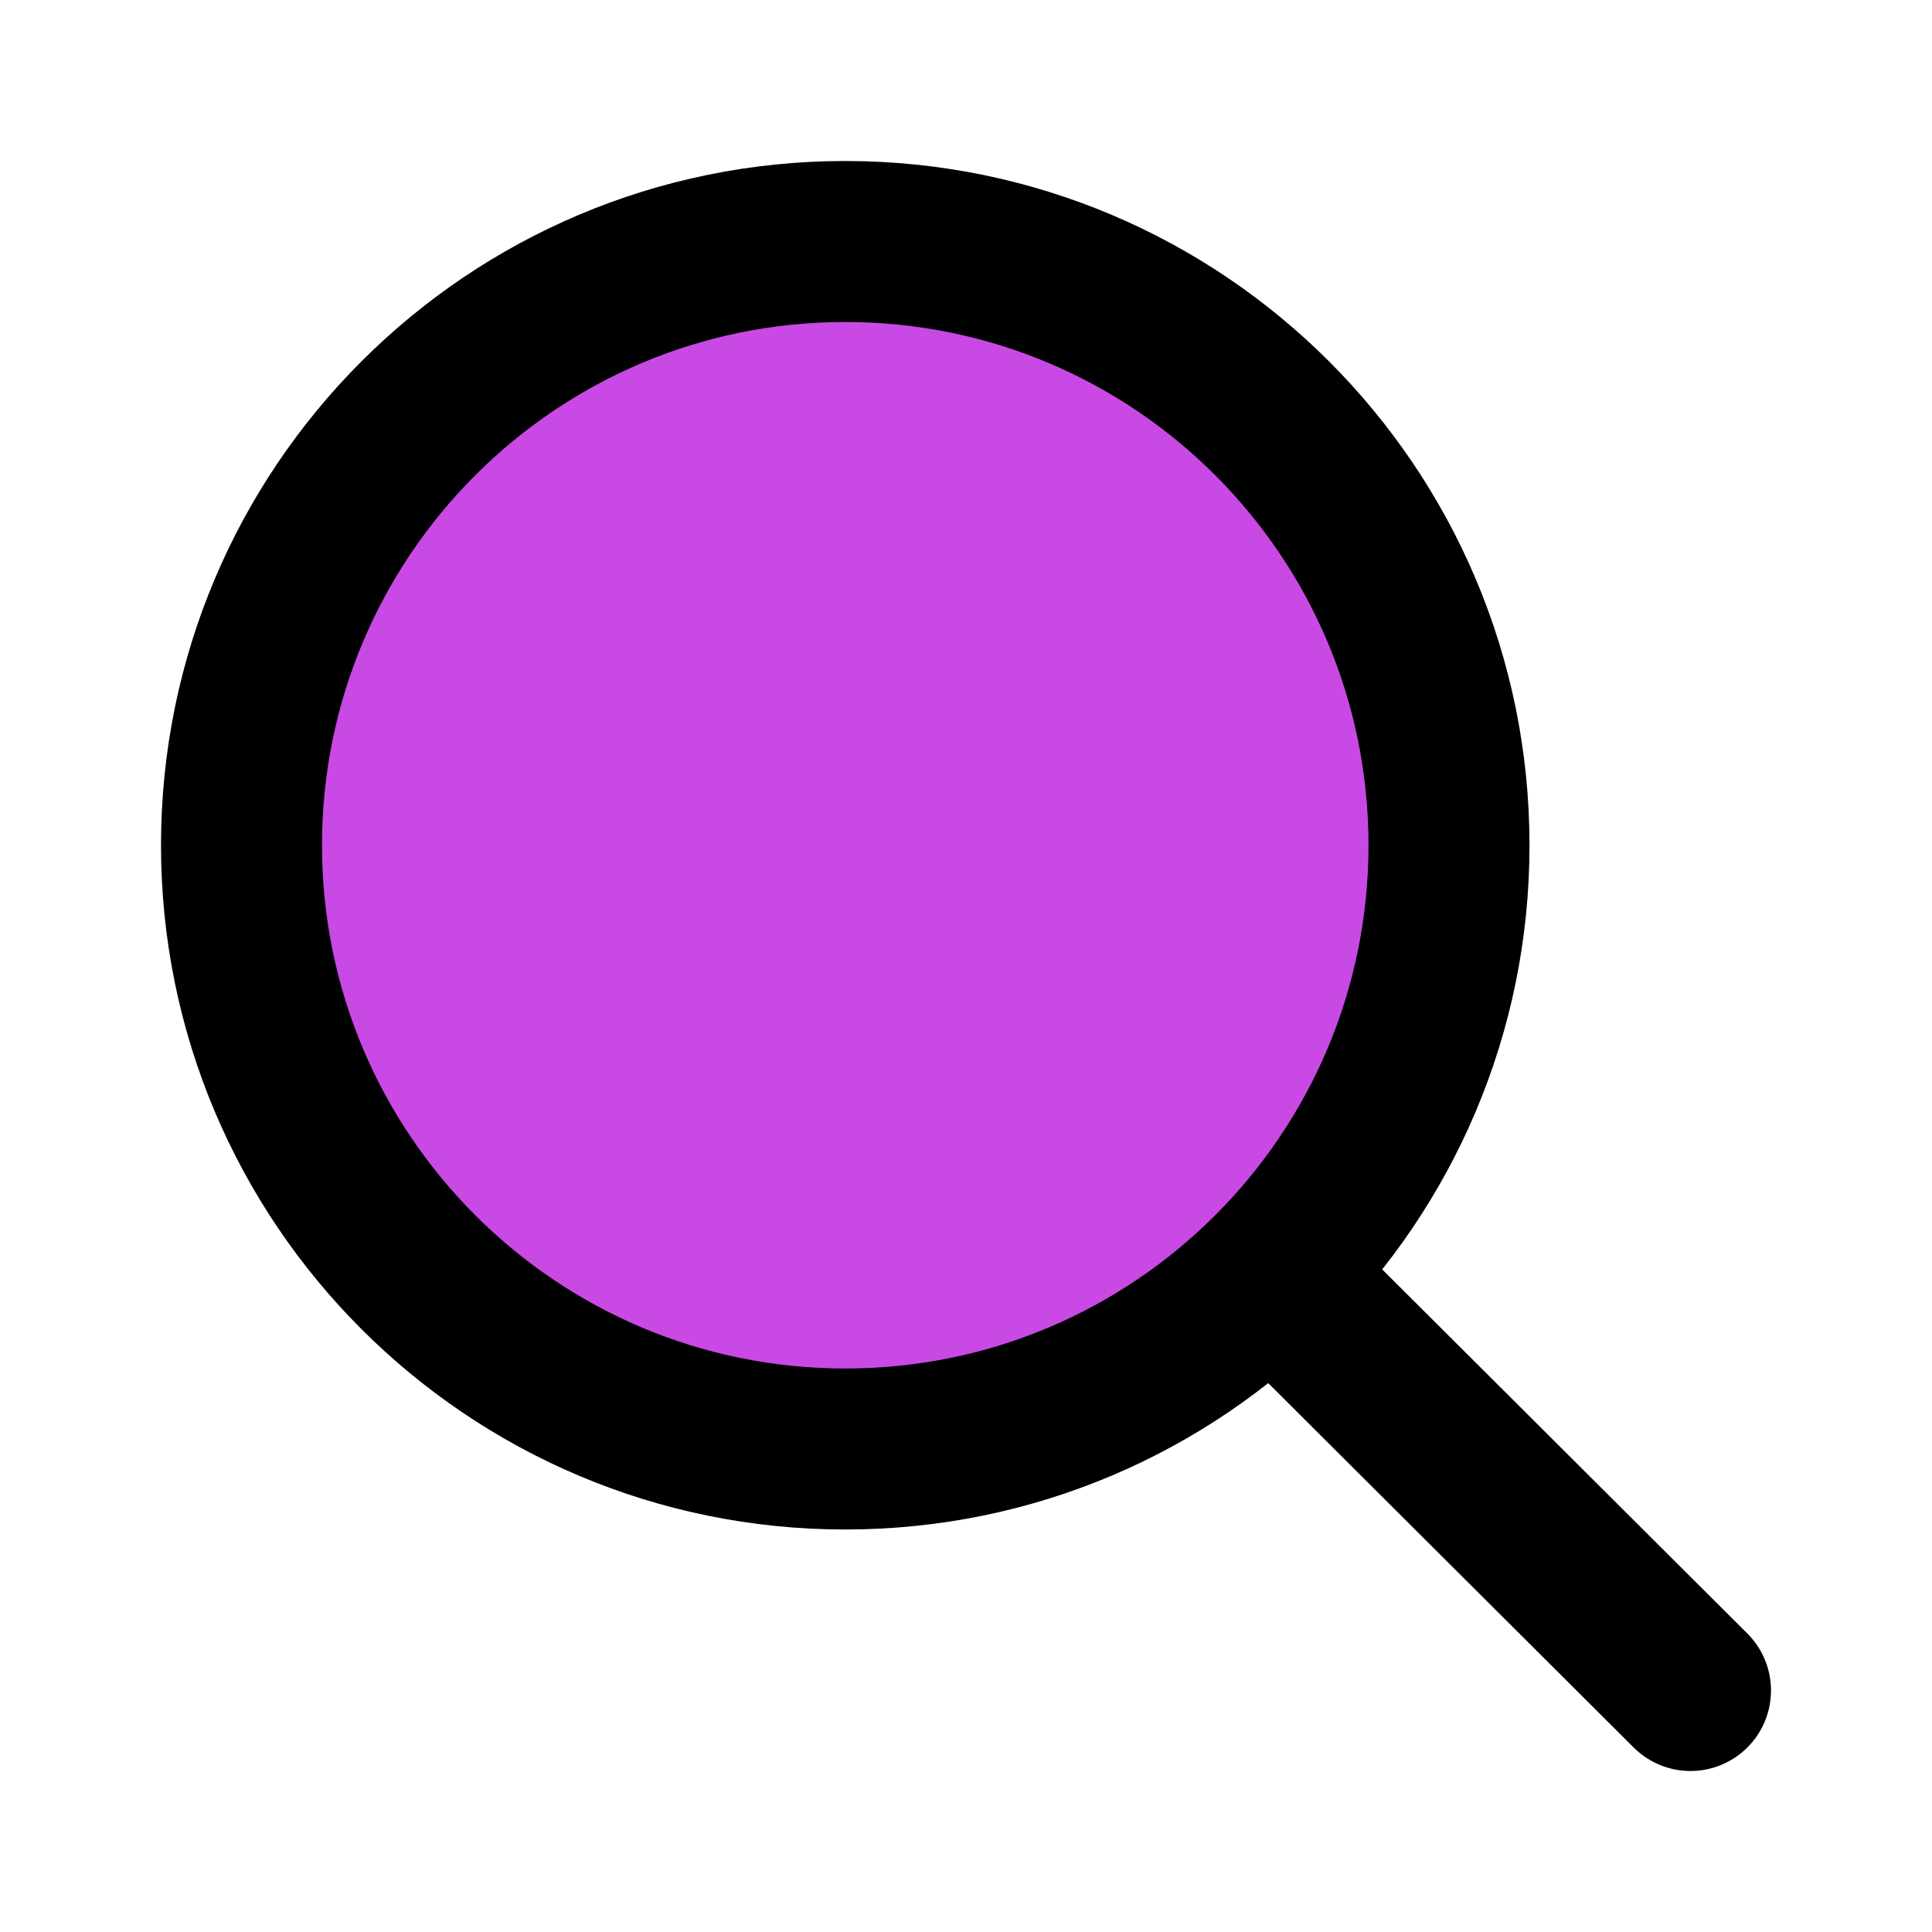
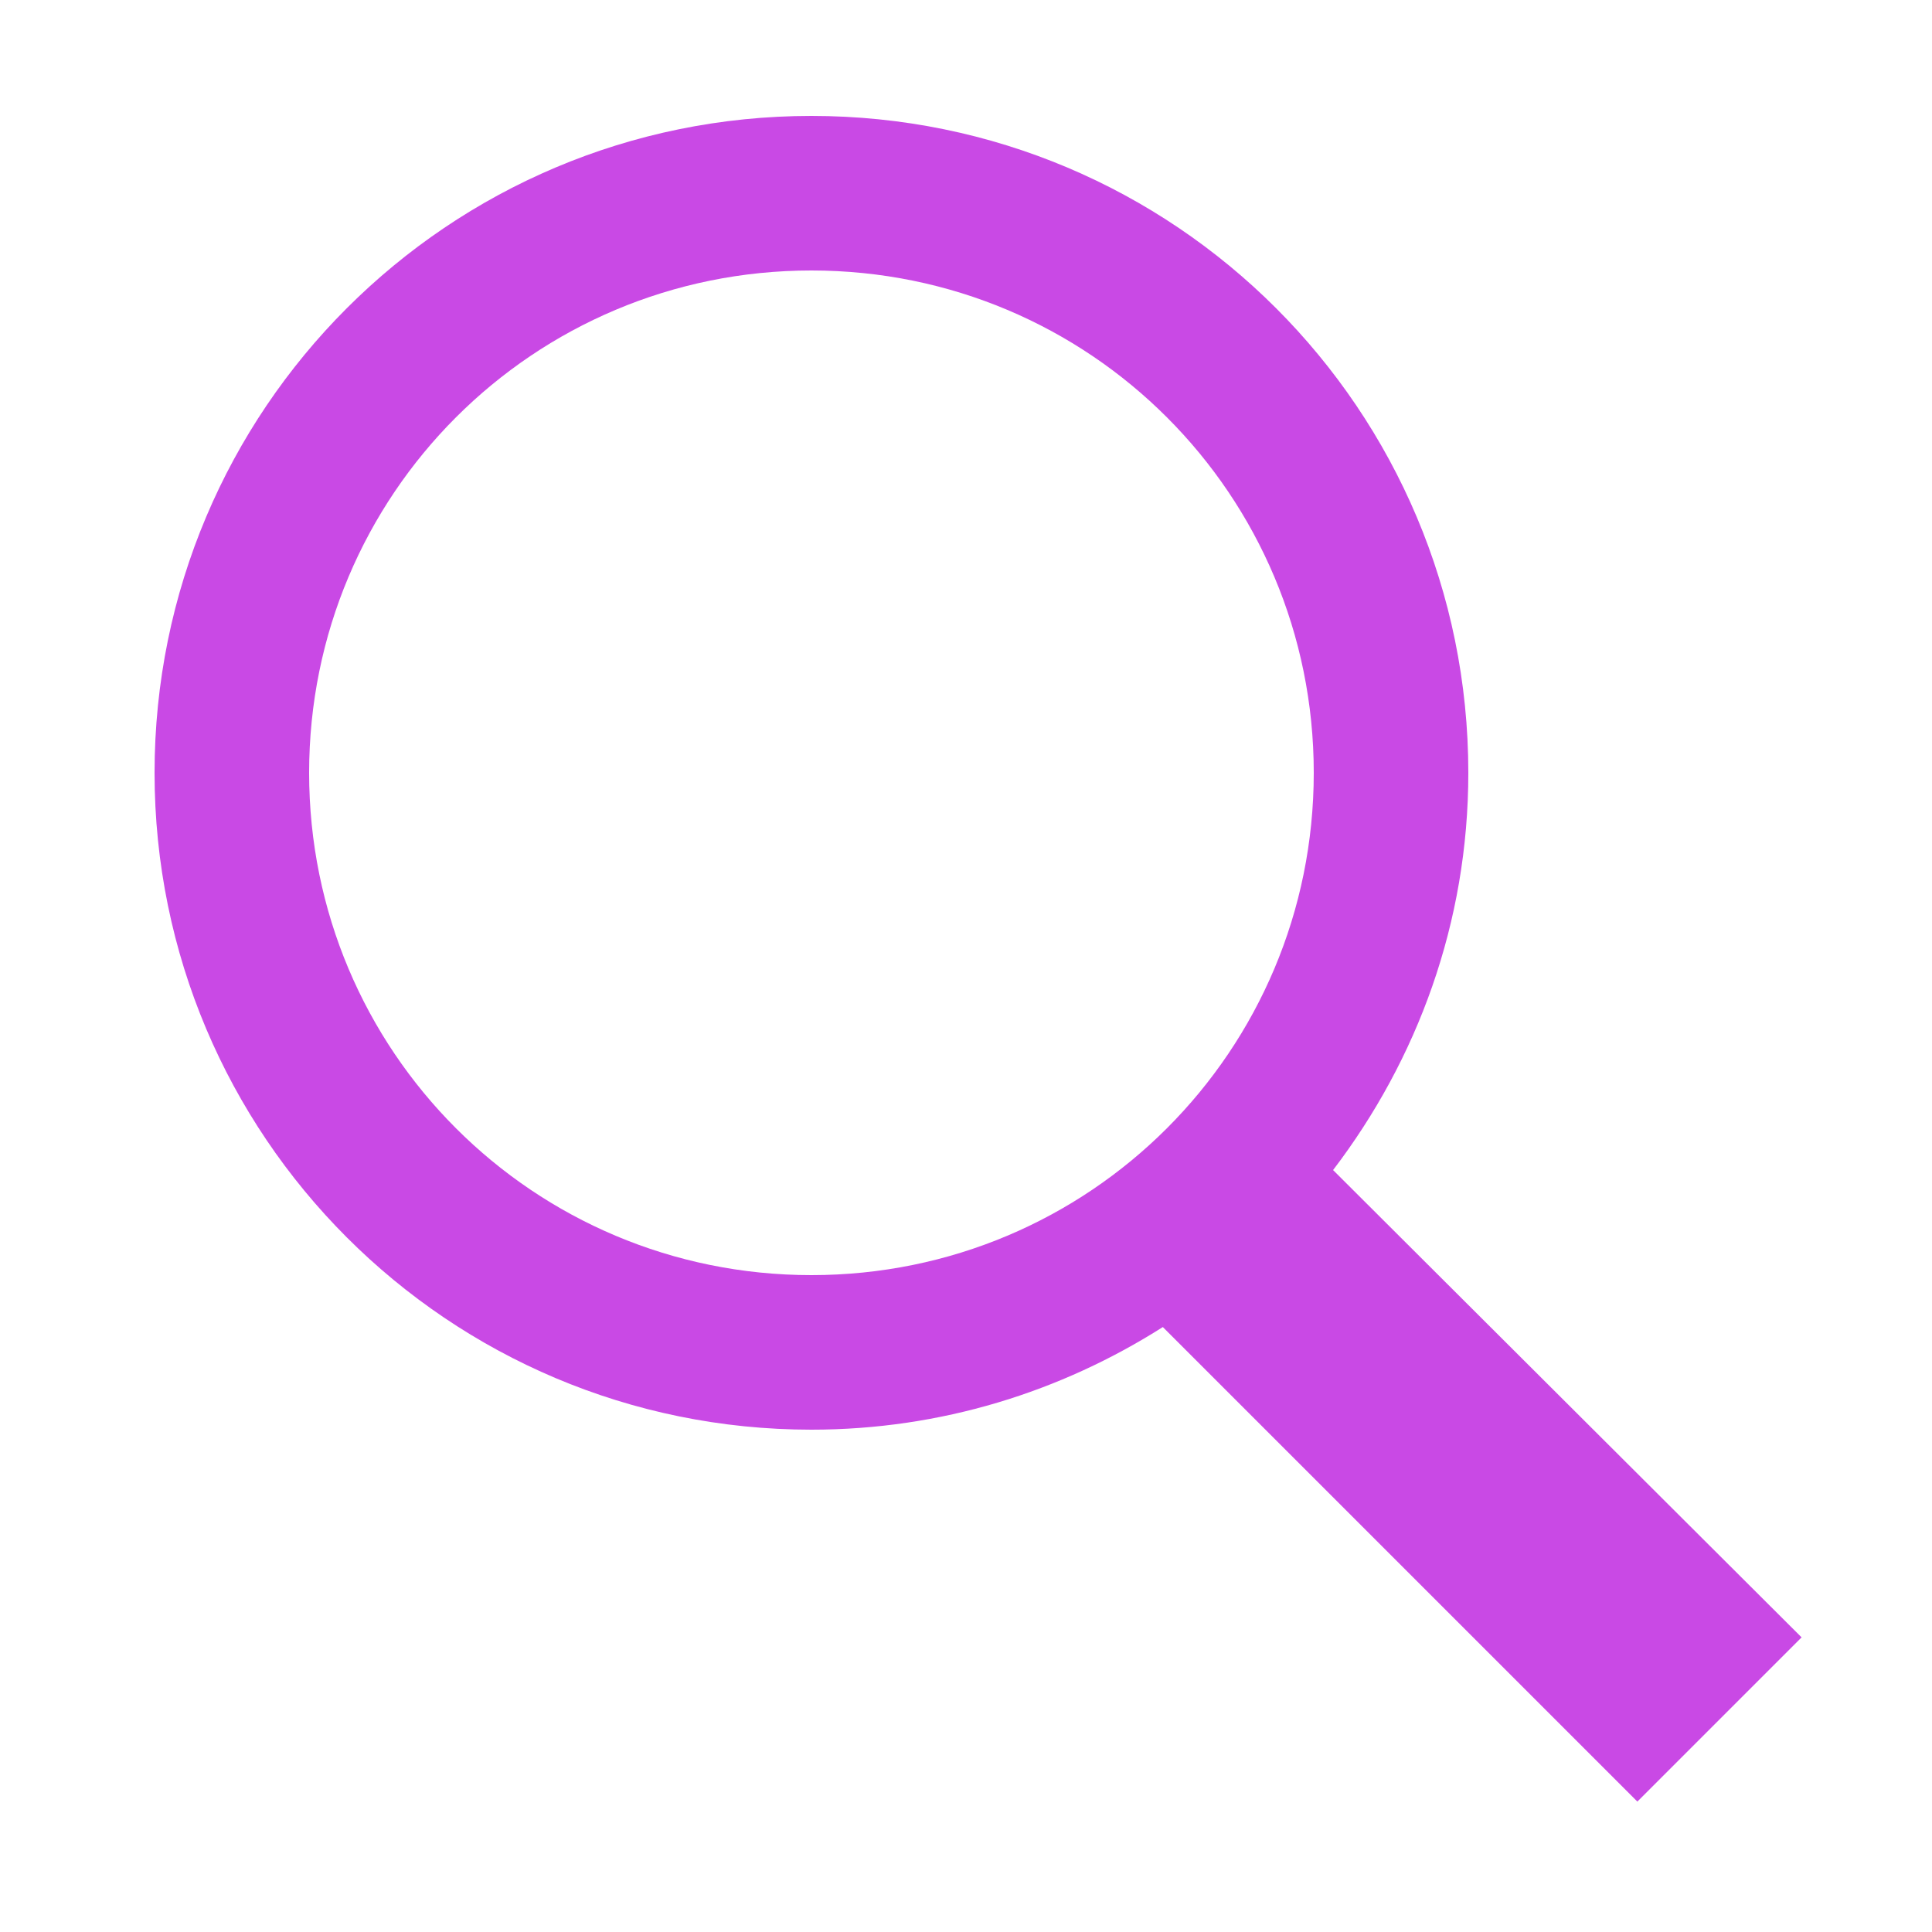
- <svg xmlns="http://www.w3.org/2000/svg" width="800px" height="800px" viewBox="0 0 24 24" fill="#C949E5">
-   <path d="M15.796 15.811L21 21M18 10.5C18 14.642 14.642 18 10.5 18C6.358 18 3 14.642 3 10.5C3 6.358 6.358 3 10.5 3C14.642 3 18 6.358 18 10.5Z" stroke="#000000" stroke-width="2" stroke-linecap="round" stroke-linejoin="round" />
+ <svg xmlns="http://www.w3.org/2000/svg" viewBox="0,0,256,256" width="50px" height="50px" fill-rule="nonzero">
+   <g fill="#c949e5" fill-rule="nonzero" stroke="none" stroke-width="1" stroke-linecap="butt" stroke-linejoin="miter" stroke-miterlimit="10" stroke-dasharray="" stroke-dashoffset="0" font-family="none" font-weight="none" font-size="none" text-anchor="none" style="mix-blend-mode: normal">
+     <g transform="scale(5.12,5.12)">
+       <path d="M21,3c-9.398,0 -17,7.602 -17,17c0,9.398 7.602,17 17,17c3.355,0 6.461,-0.984 9.094,-2.656l12.281,12.281l4.25,-4.25l-12.125,-12.094c2.18,-2.859 3.5,-6.402 3.5,-10.281c0,-9.398 -7.602,-17 -17,-17zM21,7c7.199,0 13,5.801 13,13c0,7.199 -5.801,13 -13,13c-7.199,0 -13,-5.801 -13,-13c0,-7.199 5.801,-13 13,-13z" />
+     </g>
+   </g>
</svg>
